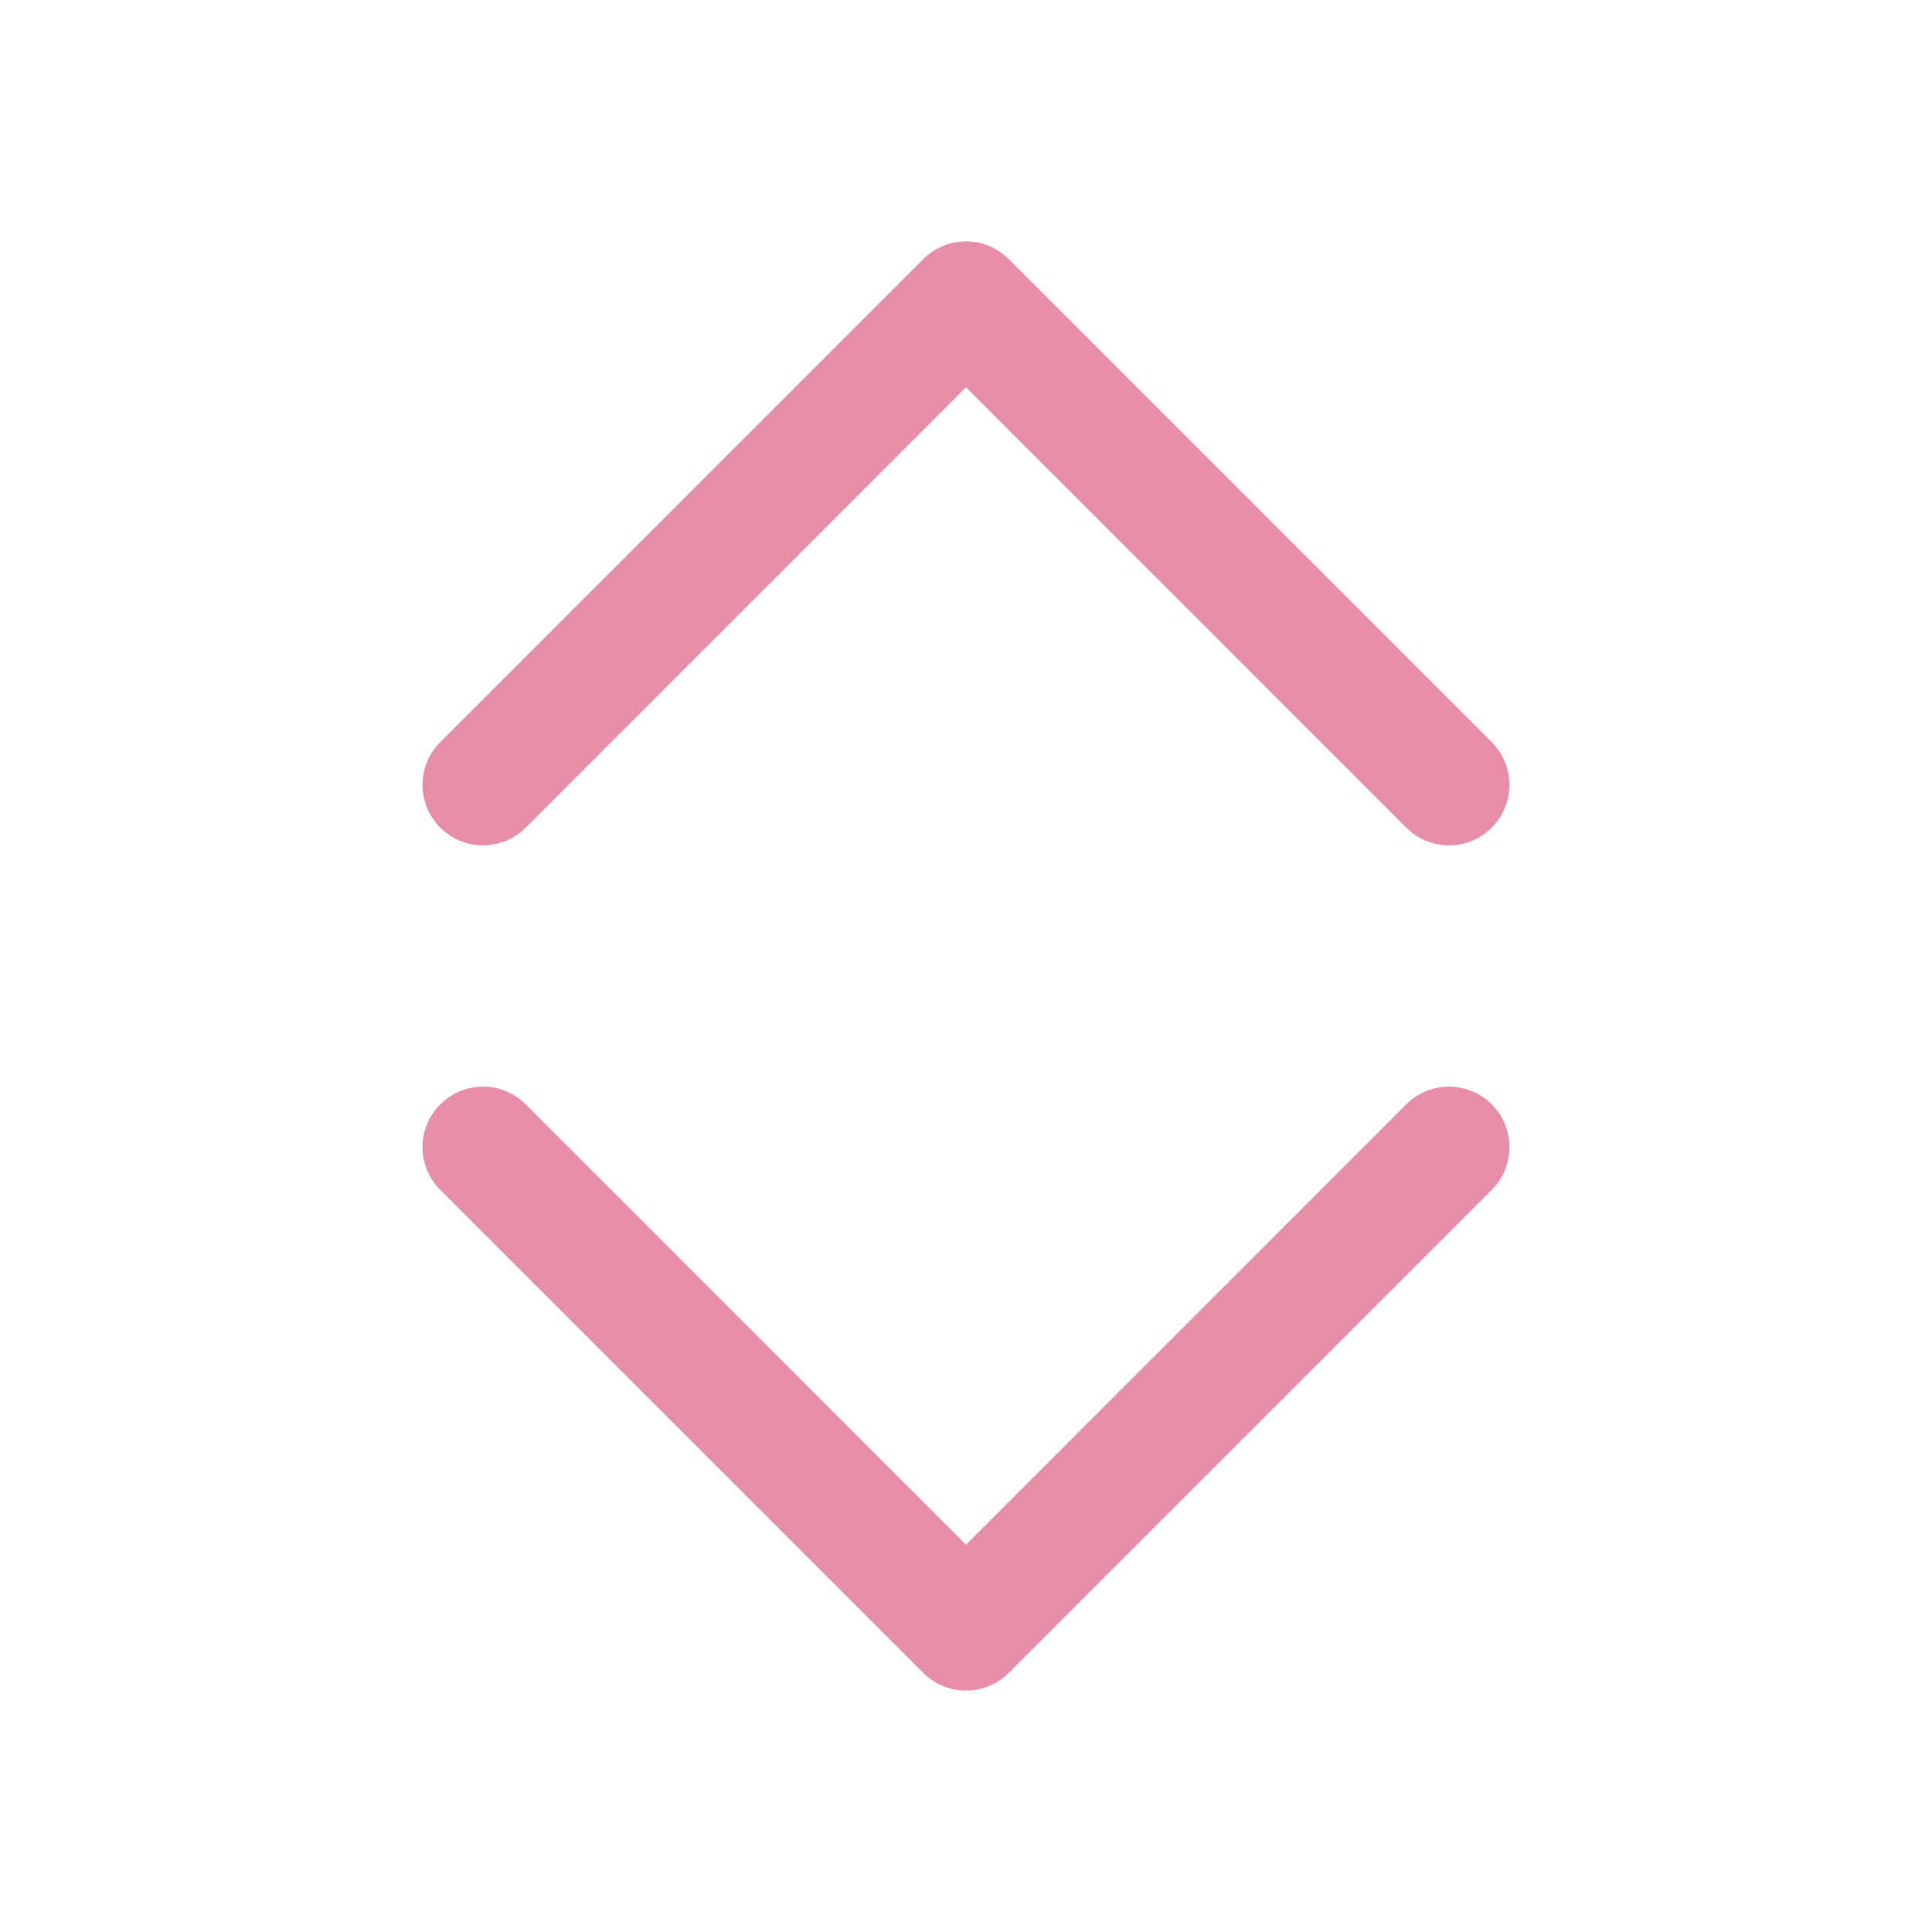
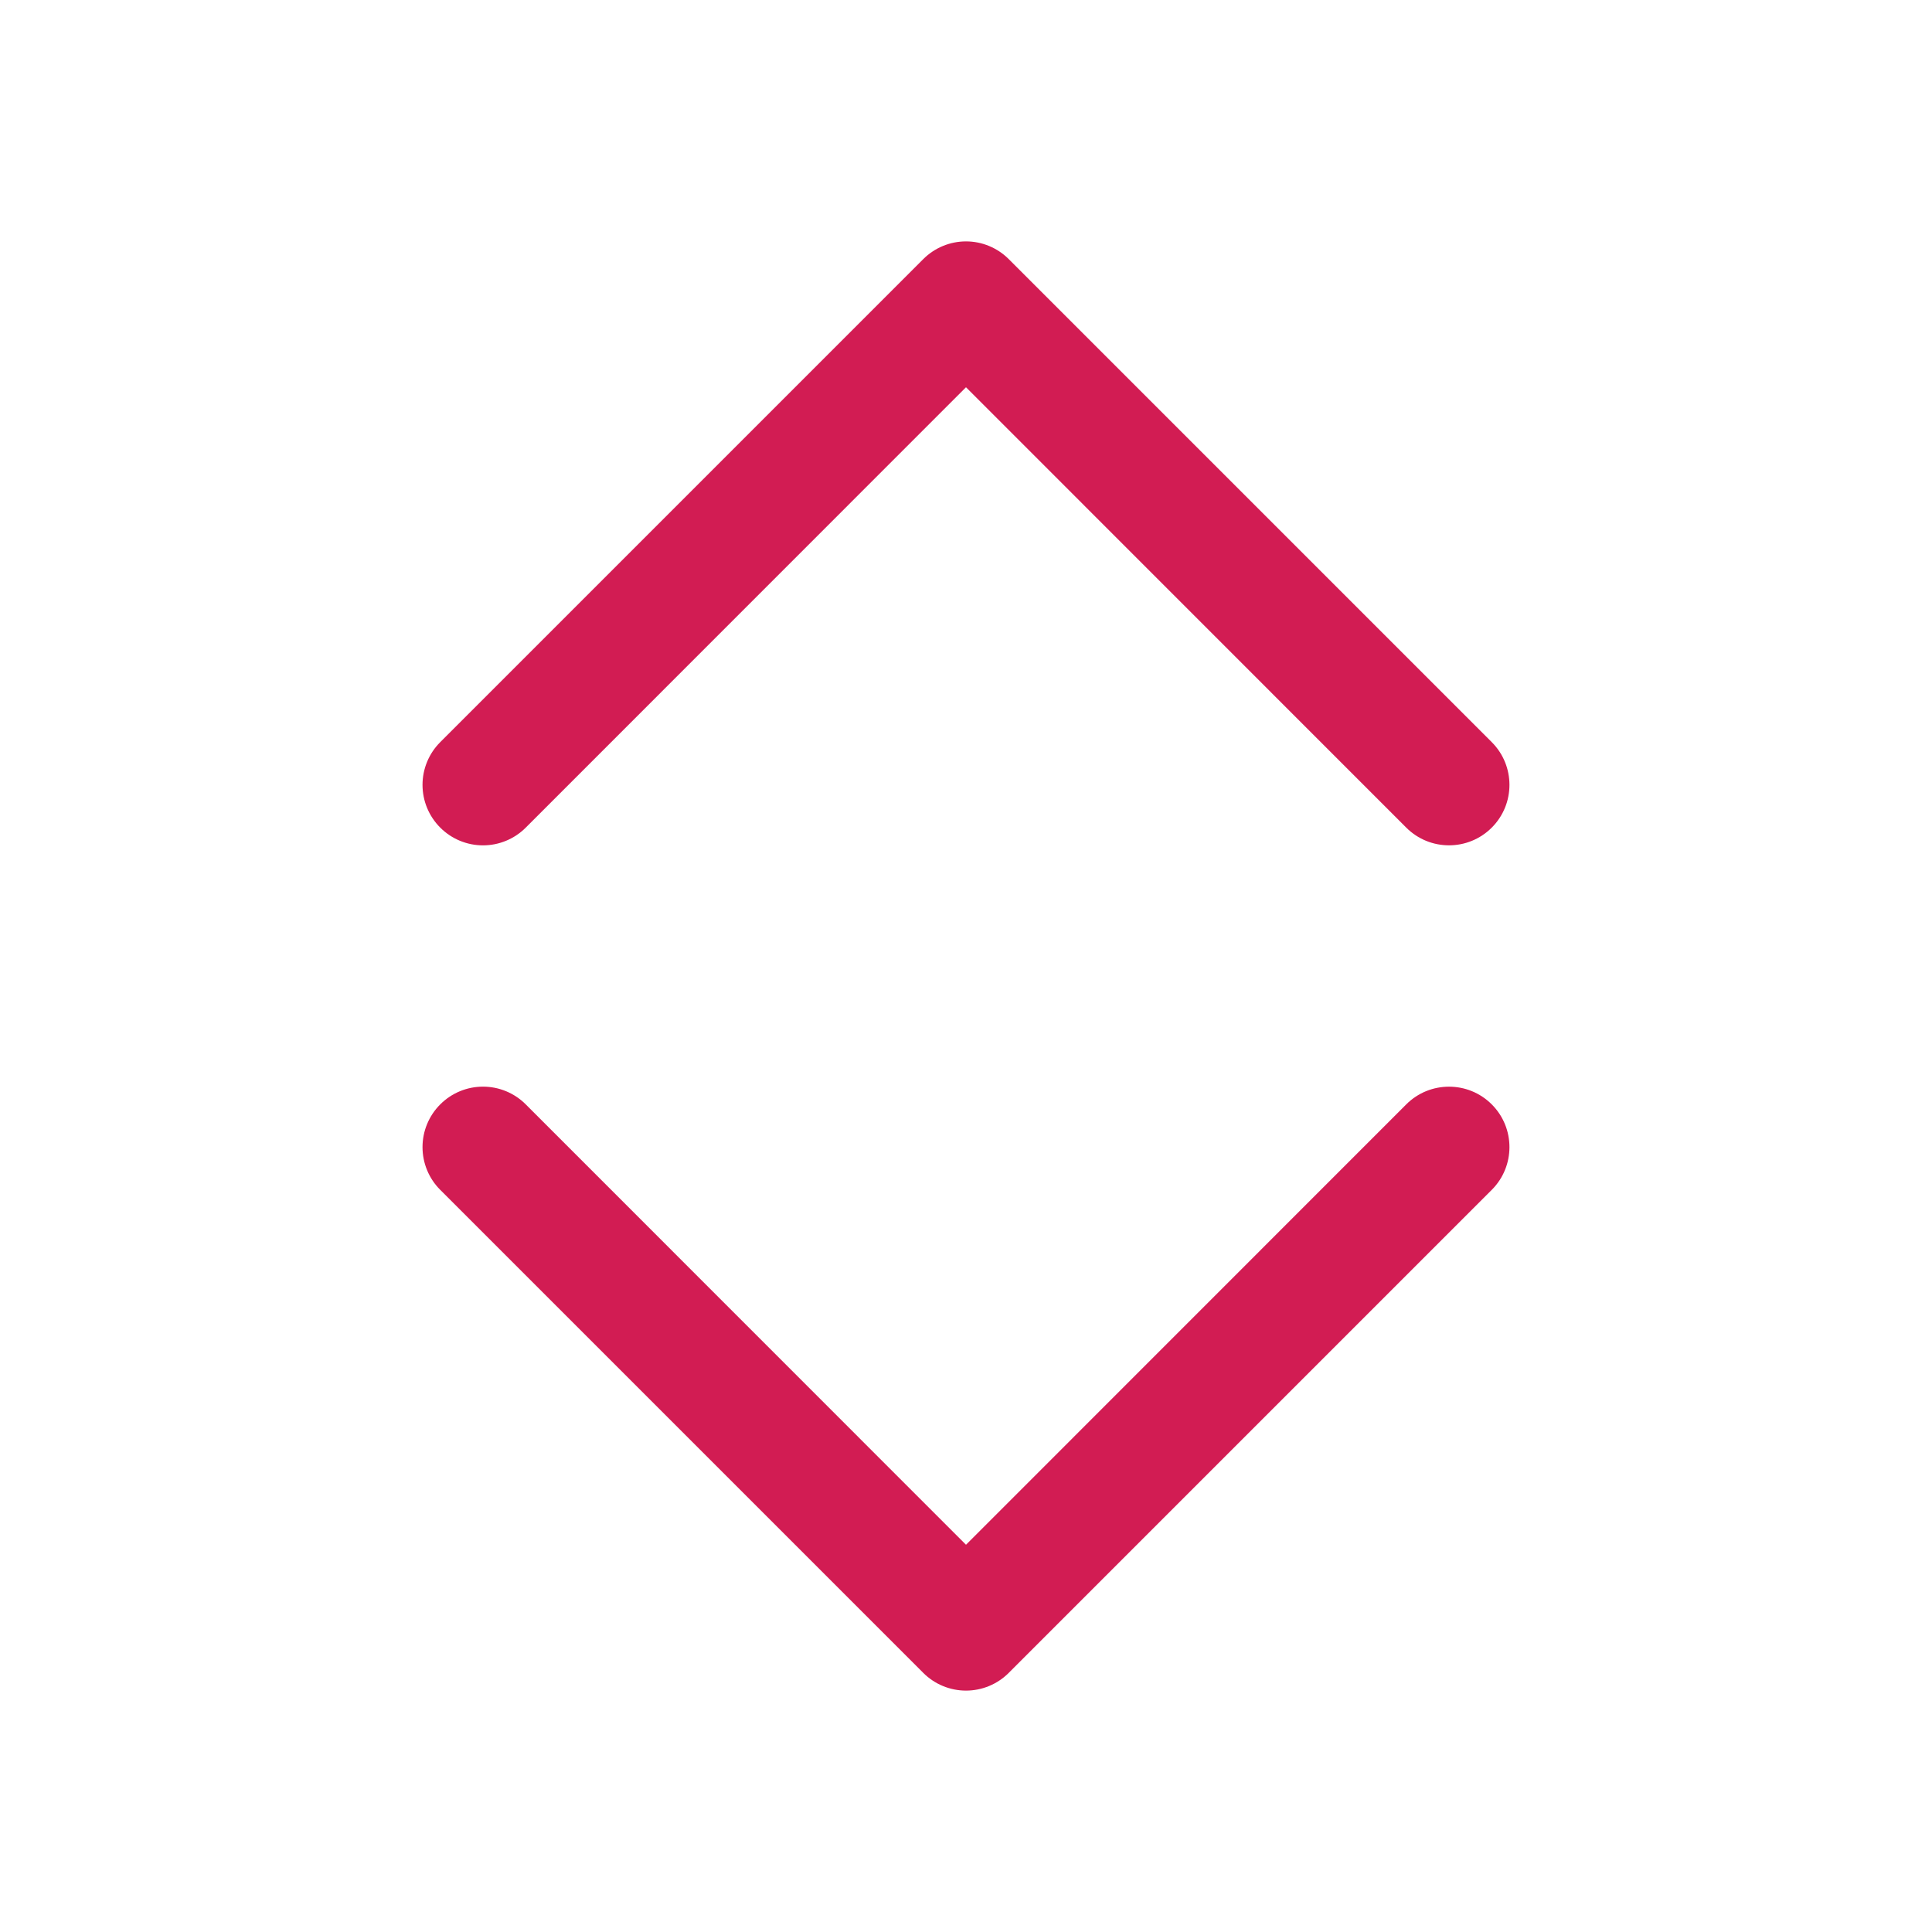
- <svg xmlns="http://www.w3.org/2000/svg" width="16" height="16" fill="#d21c5380" viewBox="0 0 16 16">
+ <svg xmlns="http://www.w3.org/2000/svg" width="16" height="16" fill="#d21c53" viewBox="0 0 16 16">
  <path fill-rule="evenodd" d="M3.646 9.146a.5.5 0 0 1 .708 0L8 12.793l3.646-3.647a.5.5 0 0 1 .708.708l-4 4a.5.5 0 0 1-.708 0l-4-4a.5.5 0 0 1 0-.708zm0-2.292a.5.5 0 0 0 .708 0L8 3.207l3.646 3.647a.5.5 0 0 0 .708-.708l-4-4a.5.5 0 0 0-.708 0l-4 4a.5.5 0 0 0 0 .708z" />
</svg>
